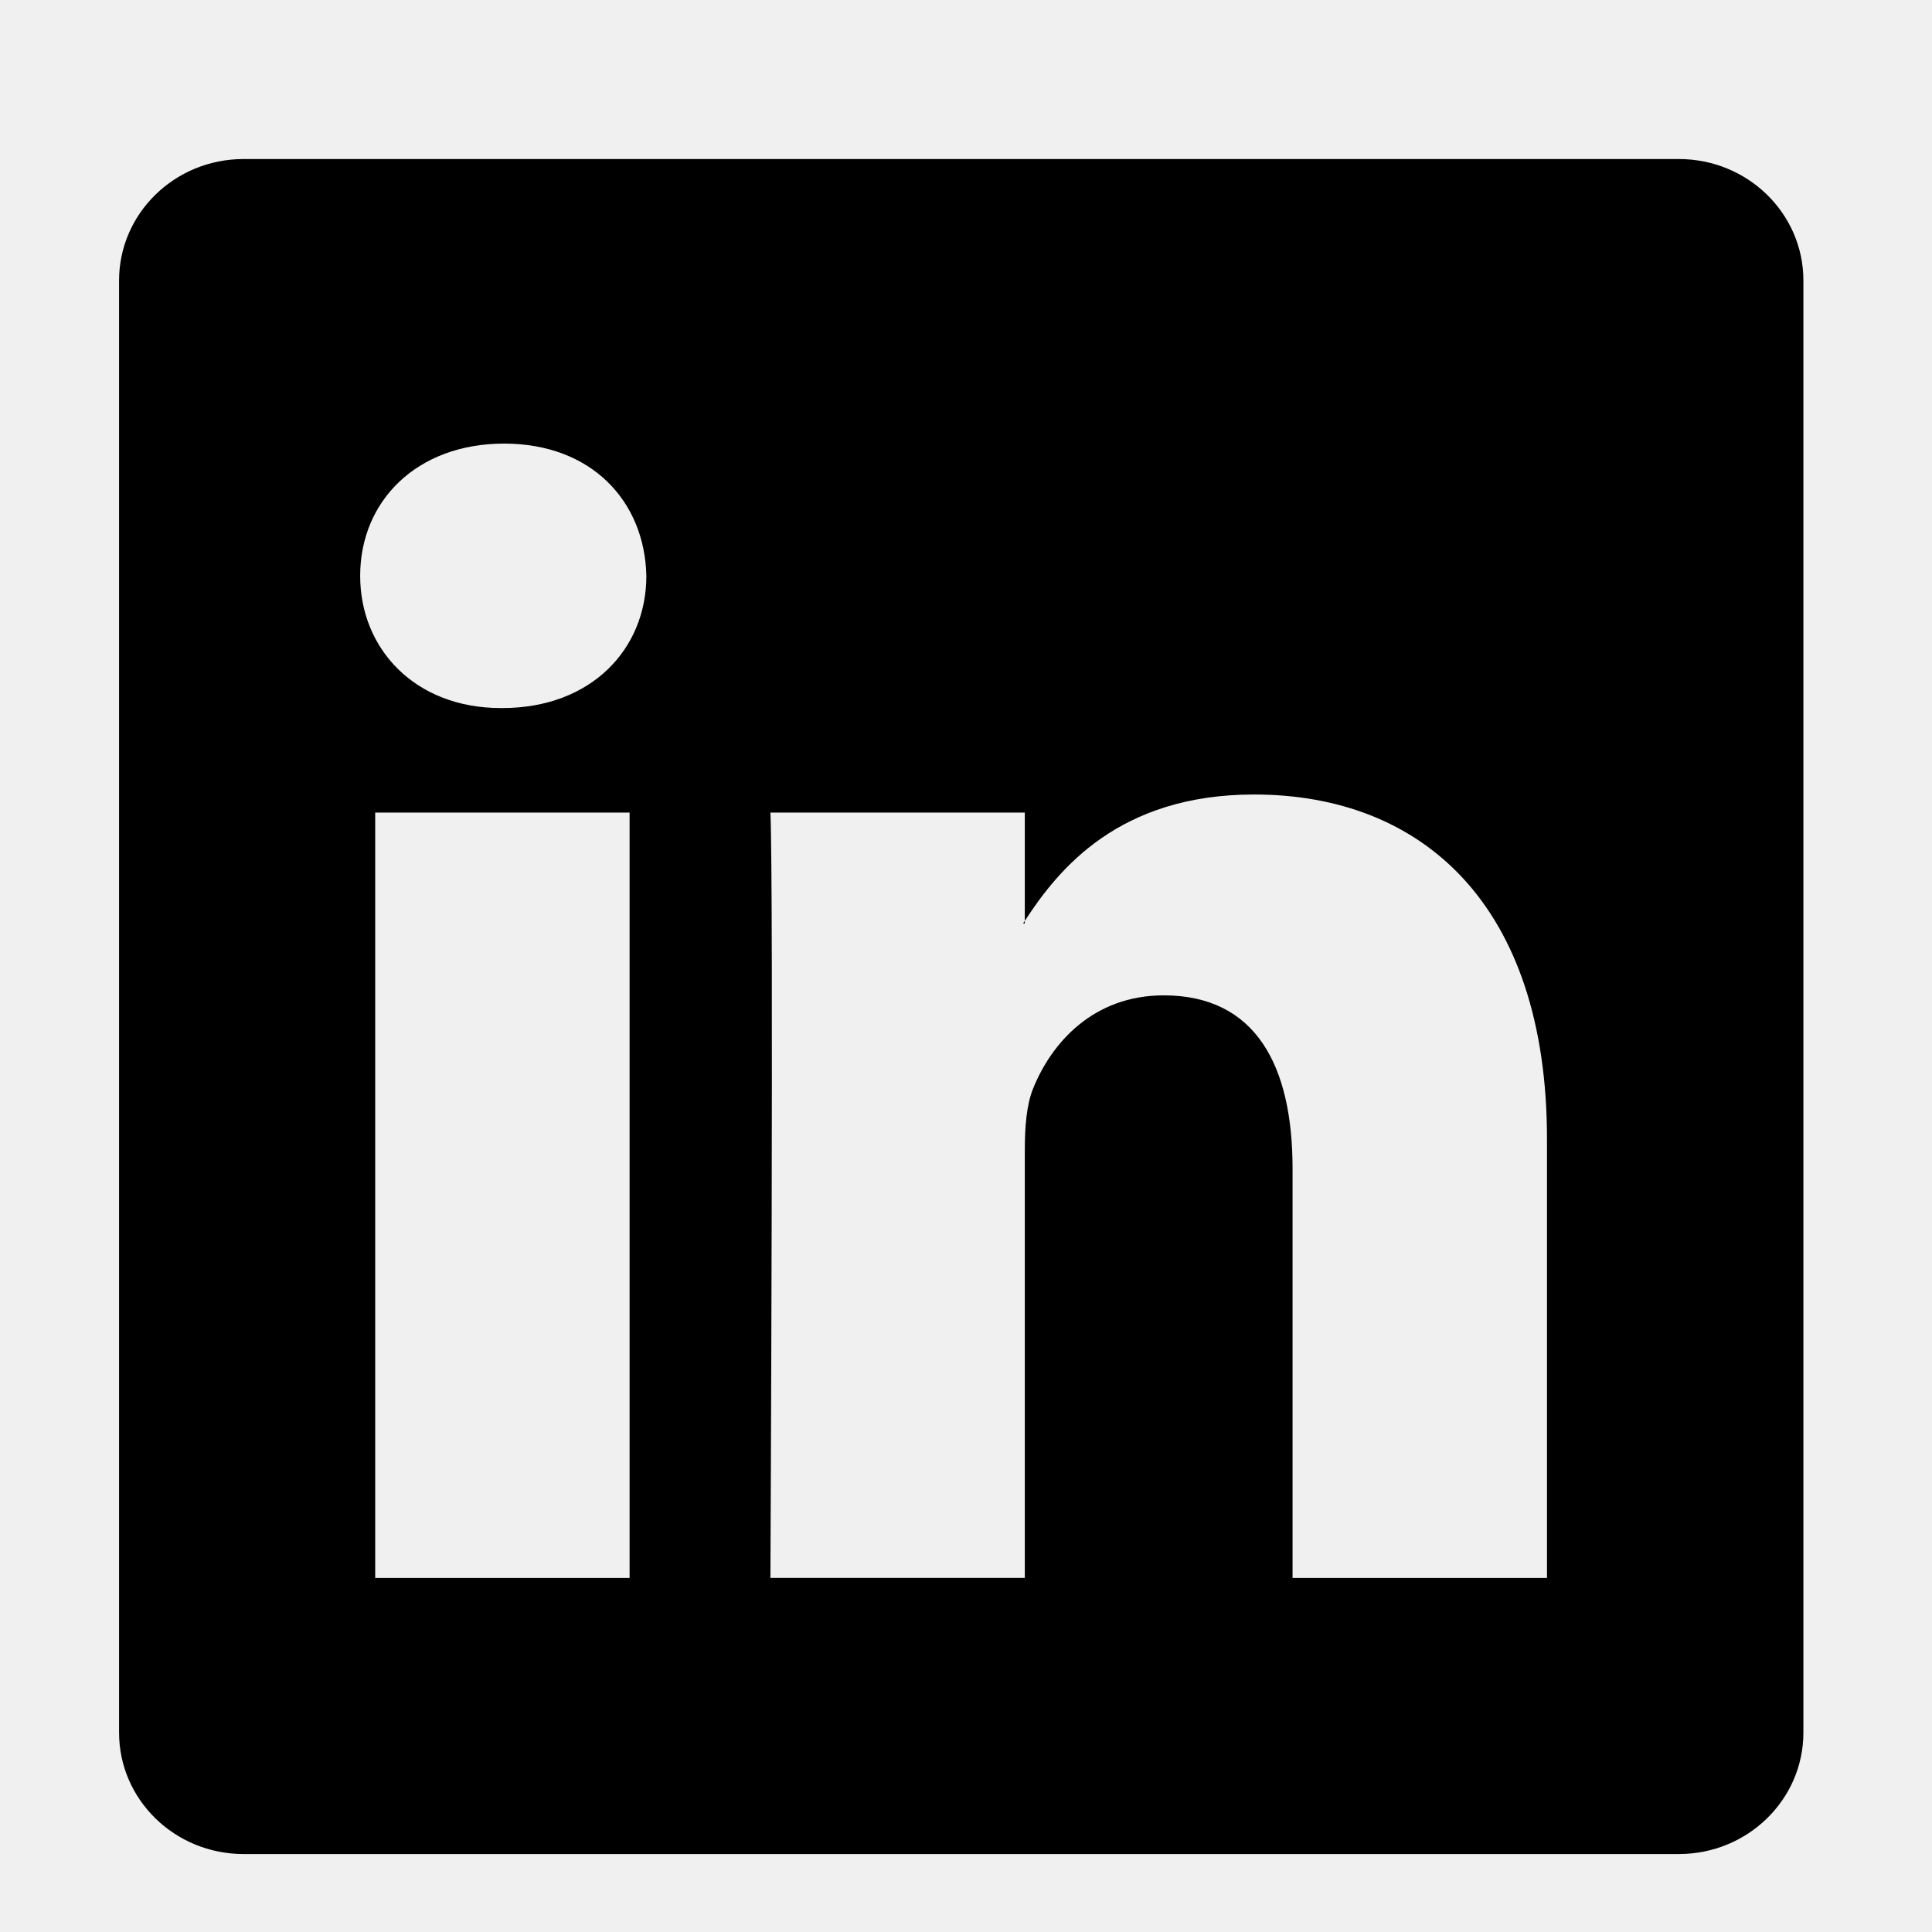
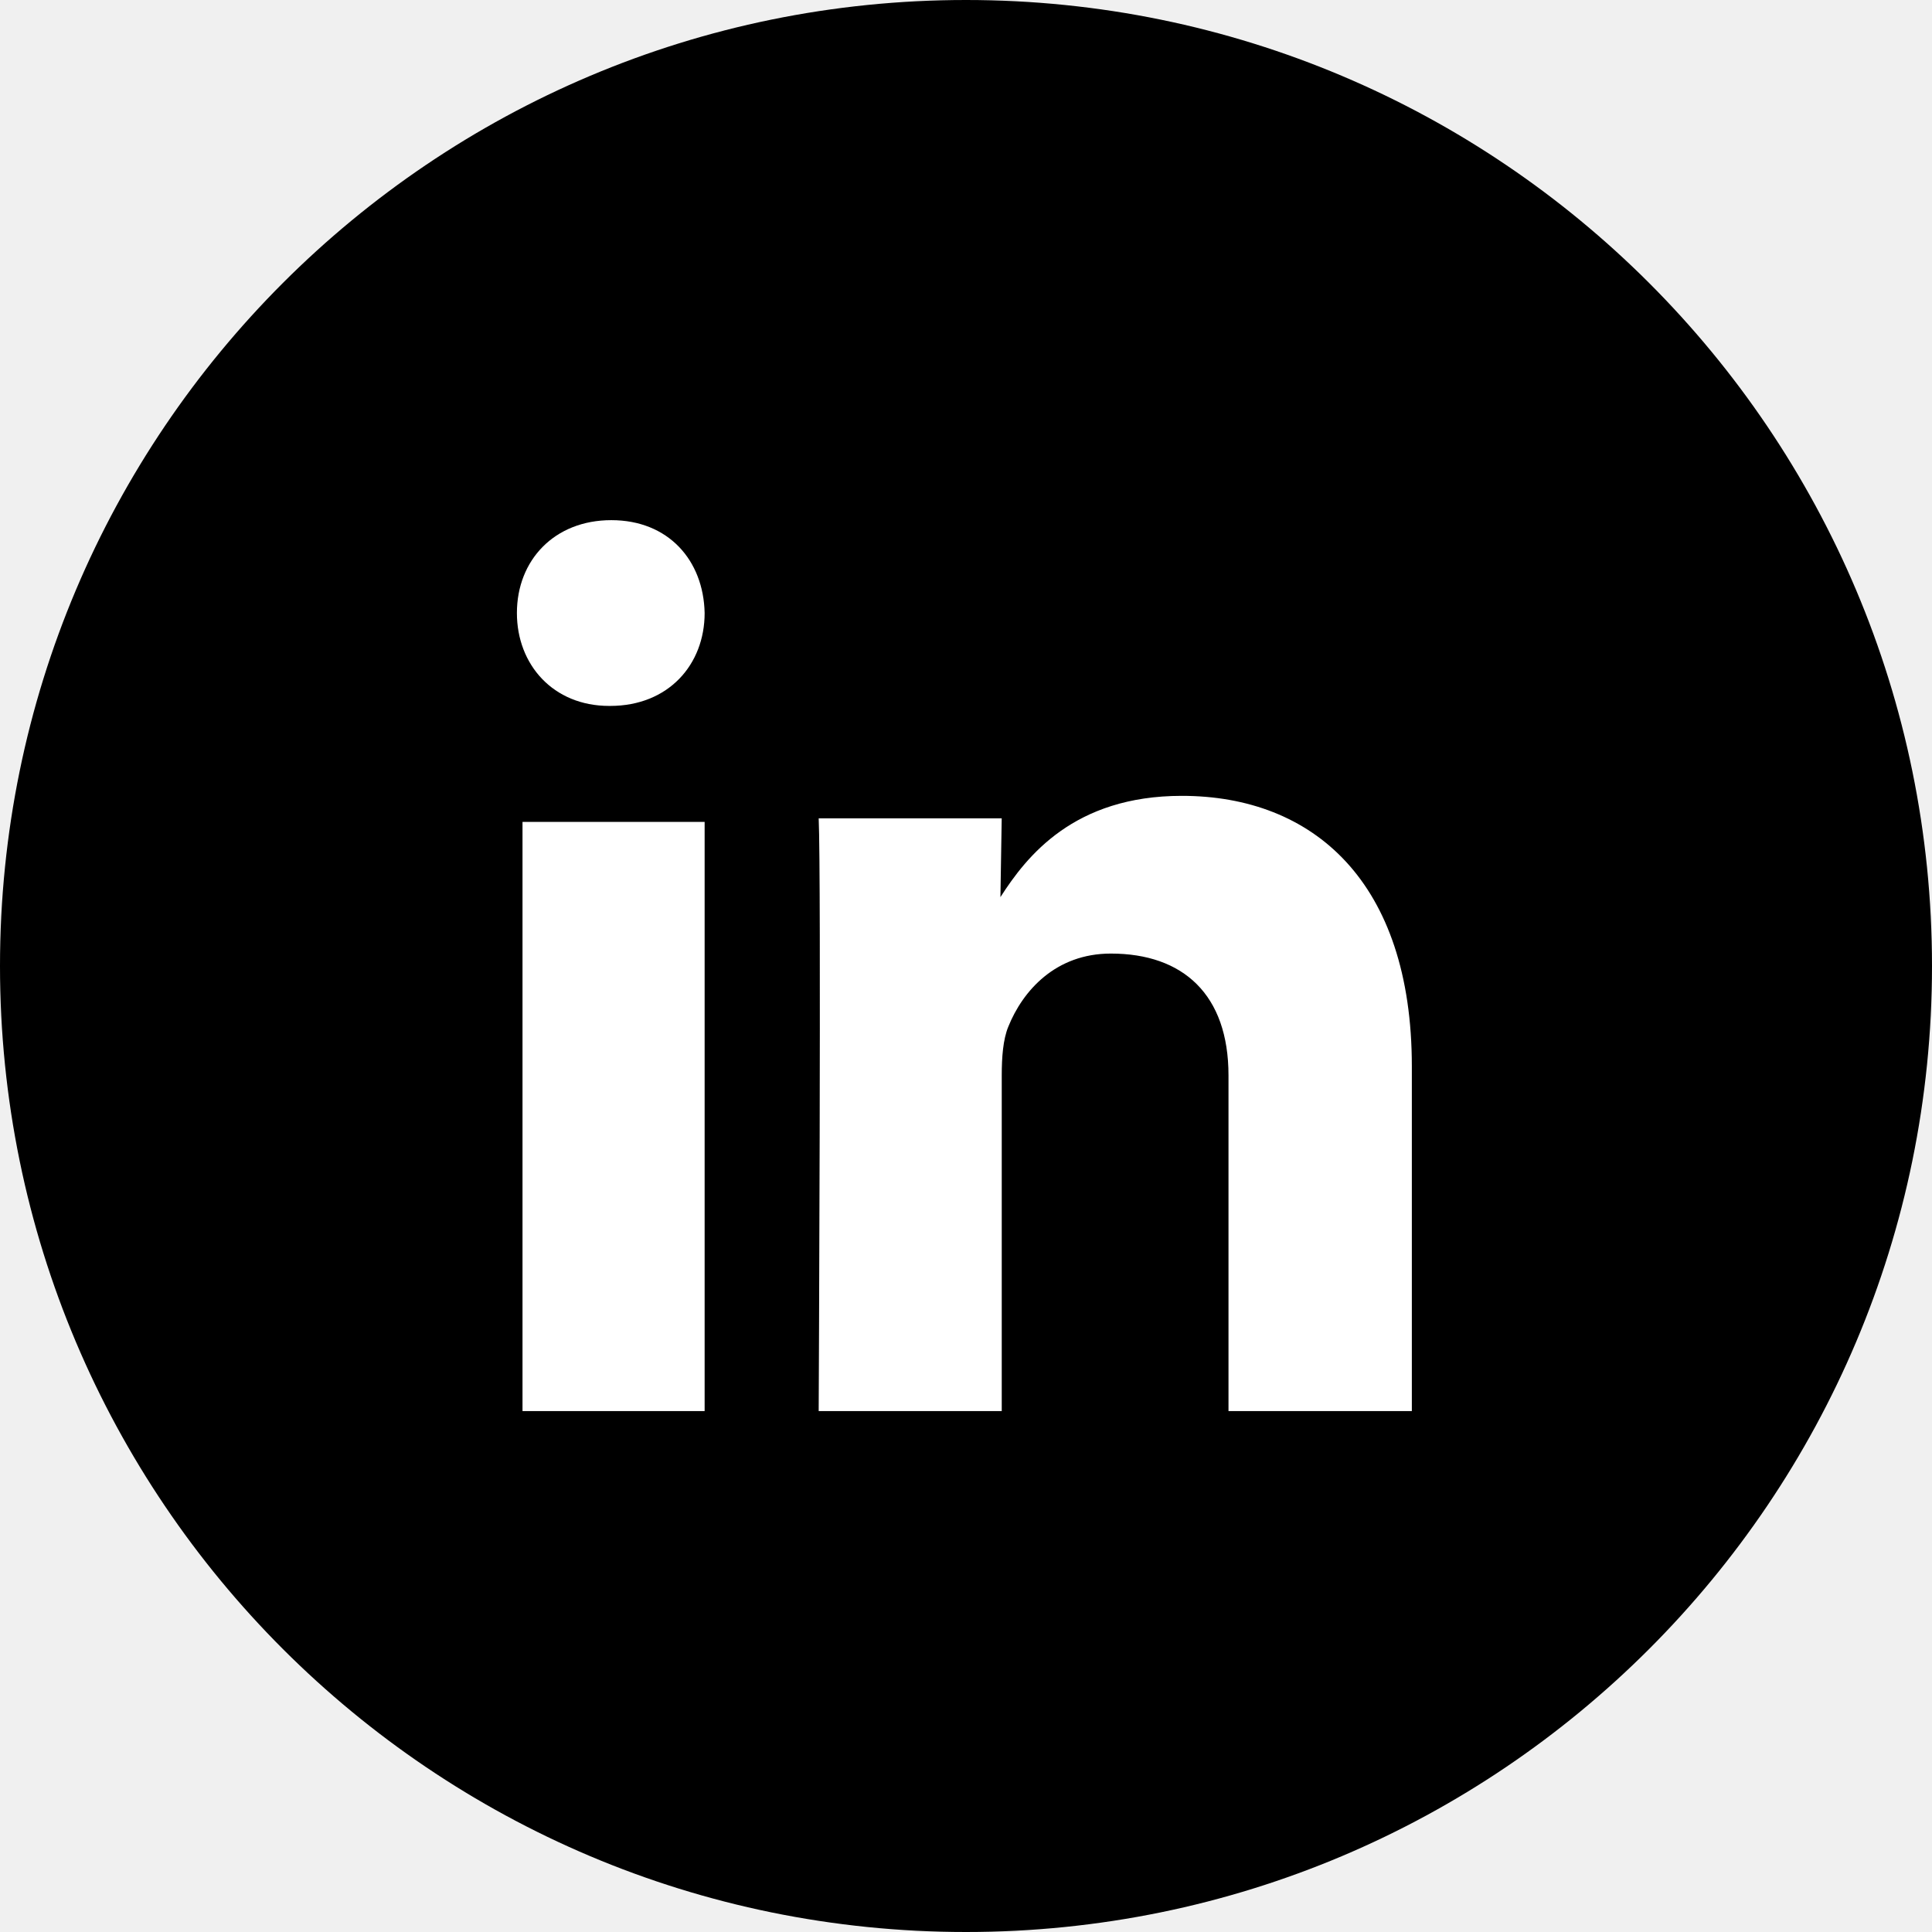
- <svg xmlns="http://www.w3.org/2000/svg" enable-background="new 0 0 56.693 56.693" height="56.693px" id="Layer_1" version="1.1" viewBox="0 0 56.693 56.693" width="56.693px" xml:space="preserve">
-   <g>
-     <path d="M30.071,27.101v-0.077c-0.016,0.026-0.033,0.052-0.05,0.077H30.071z" />
-     <path d="M49.265,4.667H7.145c-2.016,0-3.651,1.596-3.651,3.563v42.613c0,1.966,1.635,3.562,3.651,3.562h42.12   c2.019,0,3.654-1.597,3.654-3.562V8.23C52.919,6.262,51.283,4.667,49.265,4.667z M18.475,46.304h-7.465V23.845h7.465V46.304z    M14.743,20.777h-0.05c-2.504,0-4.124-1.725-4.124-3.88c0-2.203,1.67-3.88,4.223-3.88c2.554,0,4.125,1.677,4.175,3.88   C18.967,19.052,17.345,20.777,14.743,20.777z M45.394,46.304h-7.465V34.286c0-3.018-1.08-5.078-3.781-5.078   c-2.062,0-3.29,1.389-3.831,2.731c-0.197,0.479-0.245,1.149-0.245,1.821v12.543h-7.465c0,0,0.098-20.354,0-22.459h7.465v3.179   c0.992-1.53,2.766-3.709,6.729-3.709c4.911,0,8.594,3.211,8.594,10.11V46.304z" />
+ <svg xmlns="http://www.w3.org/2000/svg" height="60px" version="1.1" viewBox="0 0 60 60" width="60px">
+   <defs />
+   <g fill="none" fill-rule="evenodd" id="black" stroke="none" stroke-width="1">
+     <g id="linkedin">
+       <path d="M30,60 C46.569,60 60,46.569 60,30 C60,13.431 46.569,0 30,0 C13.431,0 0,13.431 0,30 C0,46.569 13.431,60 30,60 Z" fill="#000000" id="Linkedin" />
+       <path d="M21.883,43.823 L21.883,25.524 L16.227,25.524 L16.227,43.823 L21.883,43.823 Z M21.883,19.038 C21.849,17.401 20.758,16.154 18.985,16.154 C17.212,16.154 16.053,17.401 16.053,19.038 C16.053,20.64 17.178,21.923 18.917,21.923 L18.951,21.923 C20.758,21.923 21.883,20.64 21.883,19.038 Z M31.11,43.823 L31.11,33.397 C31.11,32.839 31.15,32.281 31.314,31.884 C31.763,30.768 32.784,29.614 34.498,29.614 C36.744,29.614 38.152,30.888 38.152,33.397 L38.152,43.823 L43.846,43.823 L43.846,33.118 C43.846,27.384 40.785,24.716 36.702,24.716 C33.354,24.716 31.885,26.587 31.069,27.861 L31.109,25.414 L25.425,25.414 C25.507,27.166 25.425,43.823 25.425,43.823 L31.11,43.823 Z" fill="#FFFFFF" />
+     </g>
  </g>
</svg>
